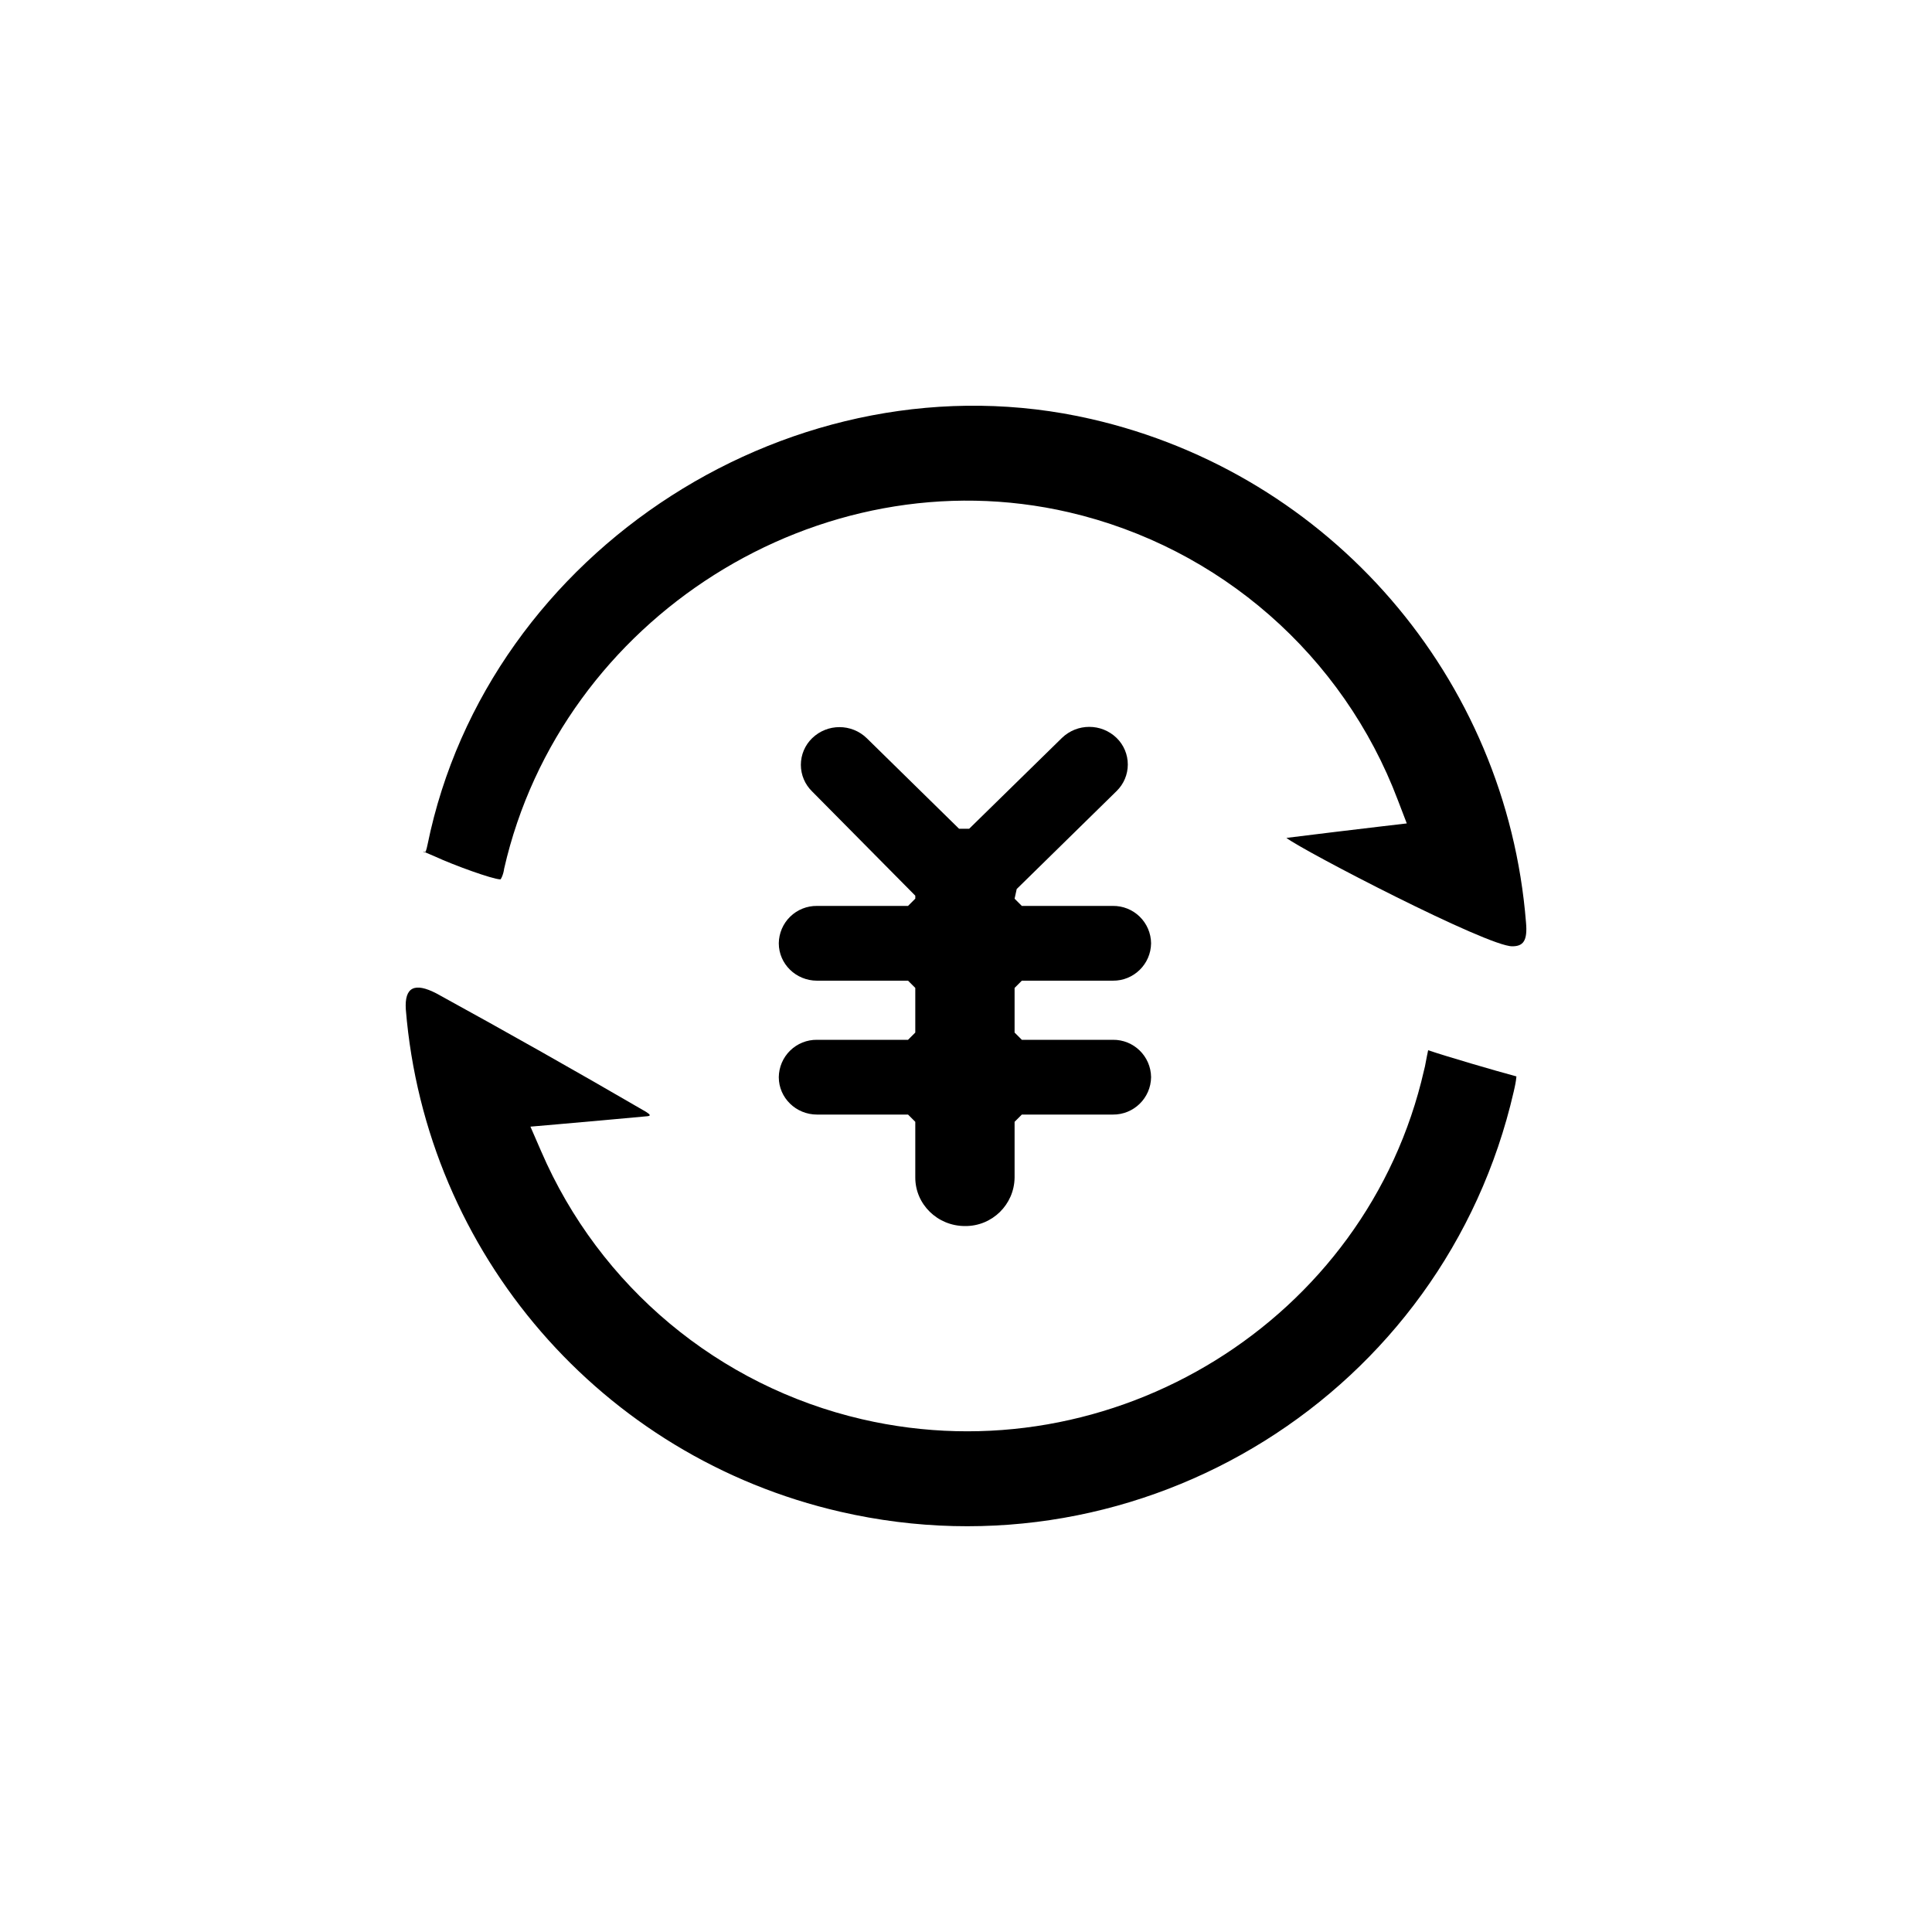
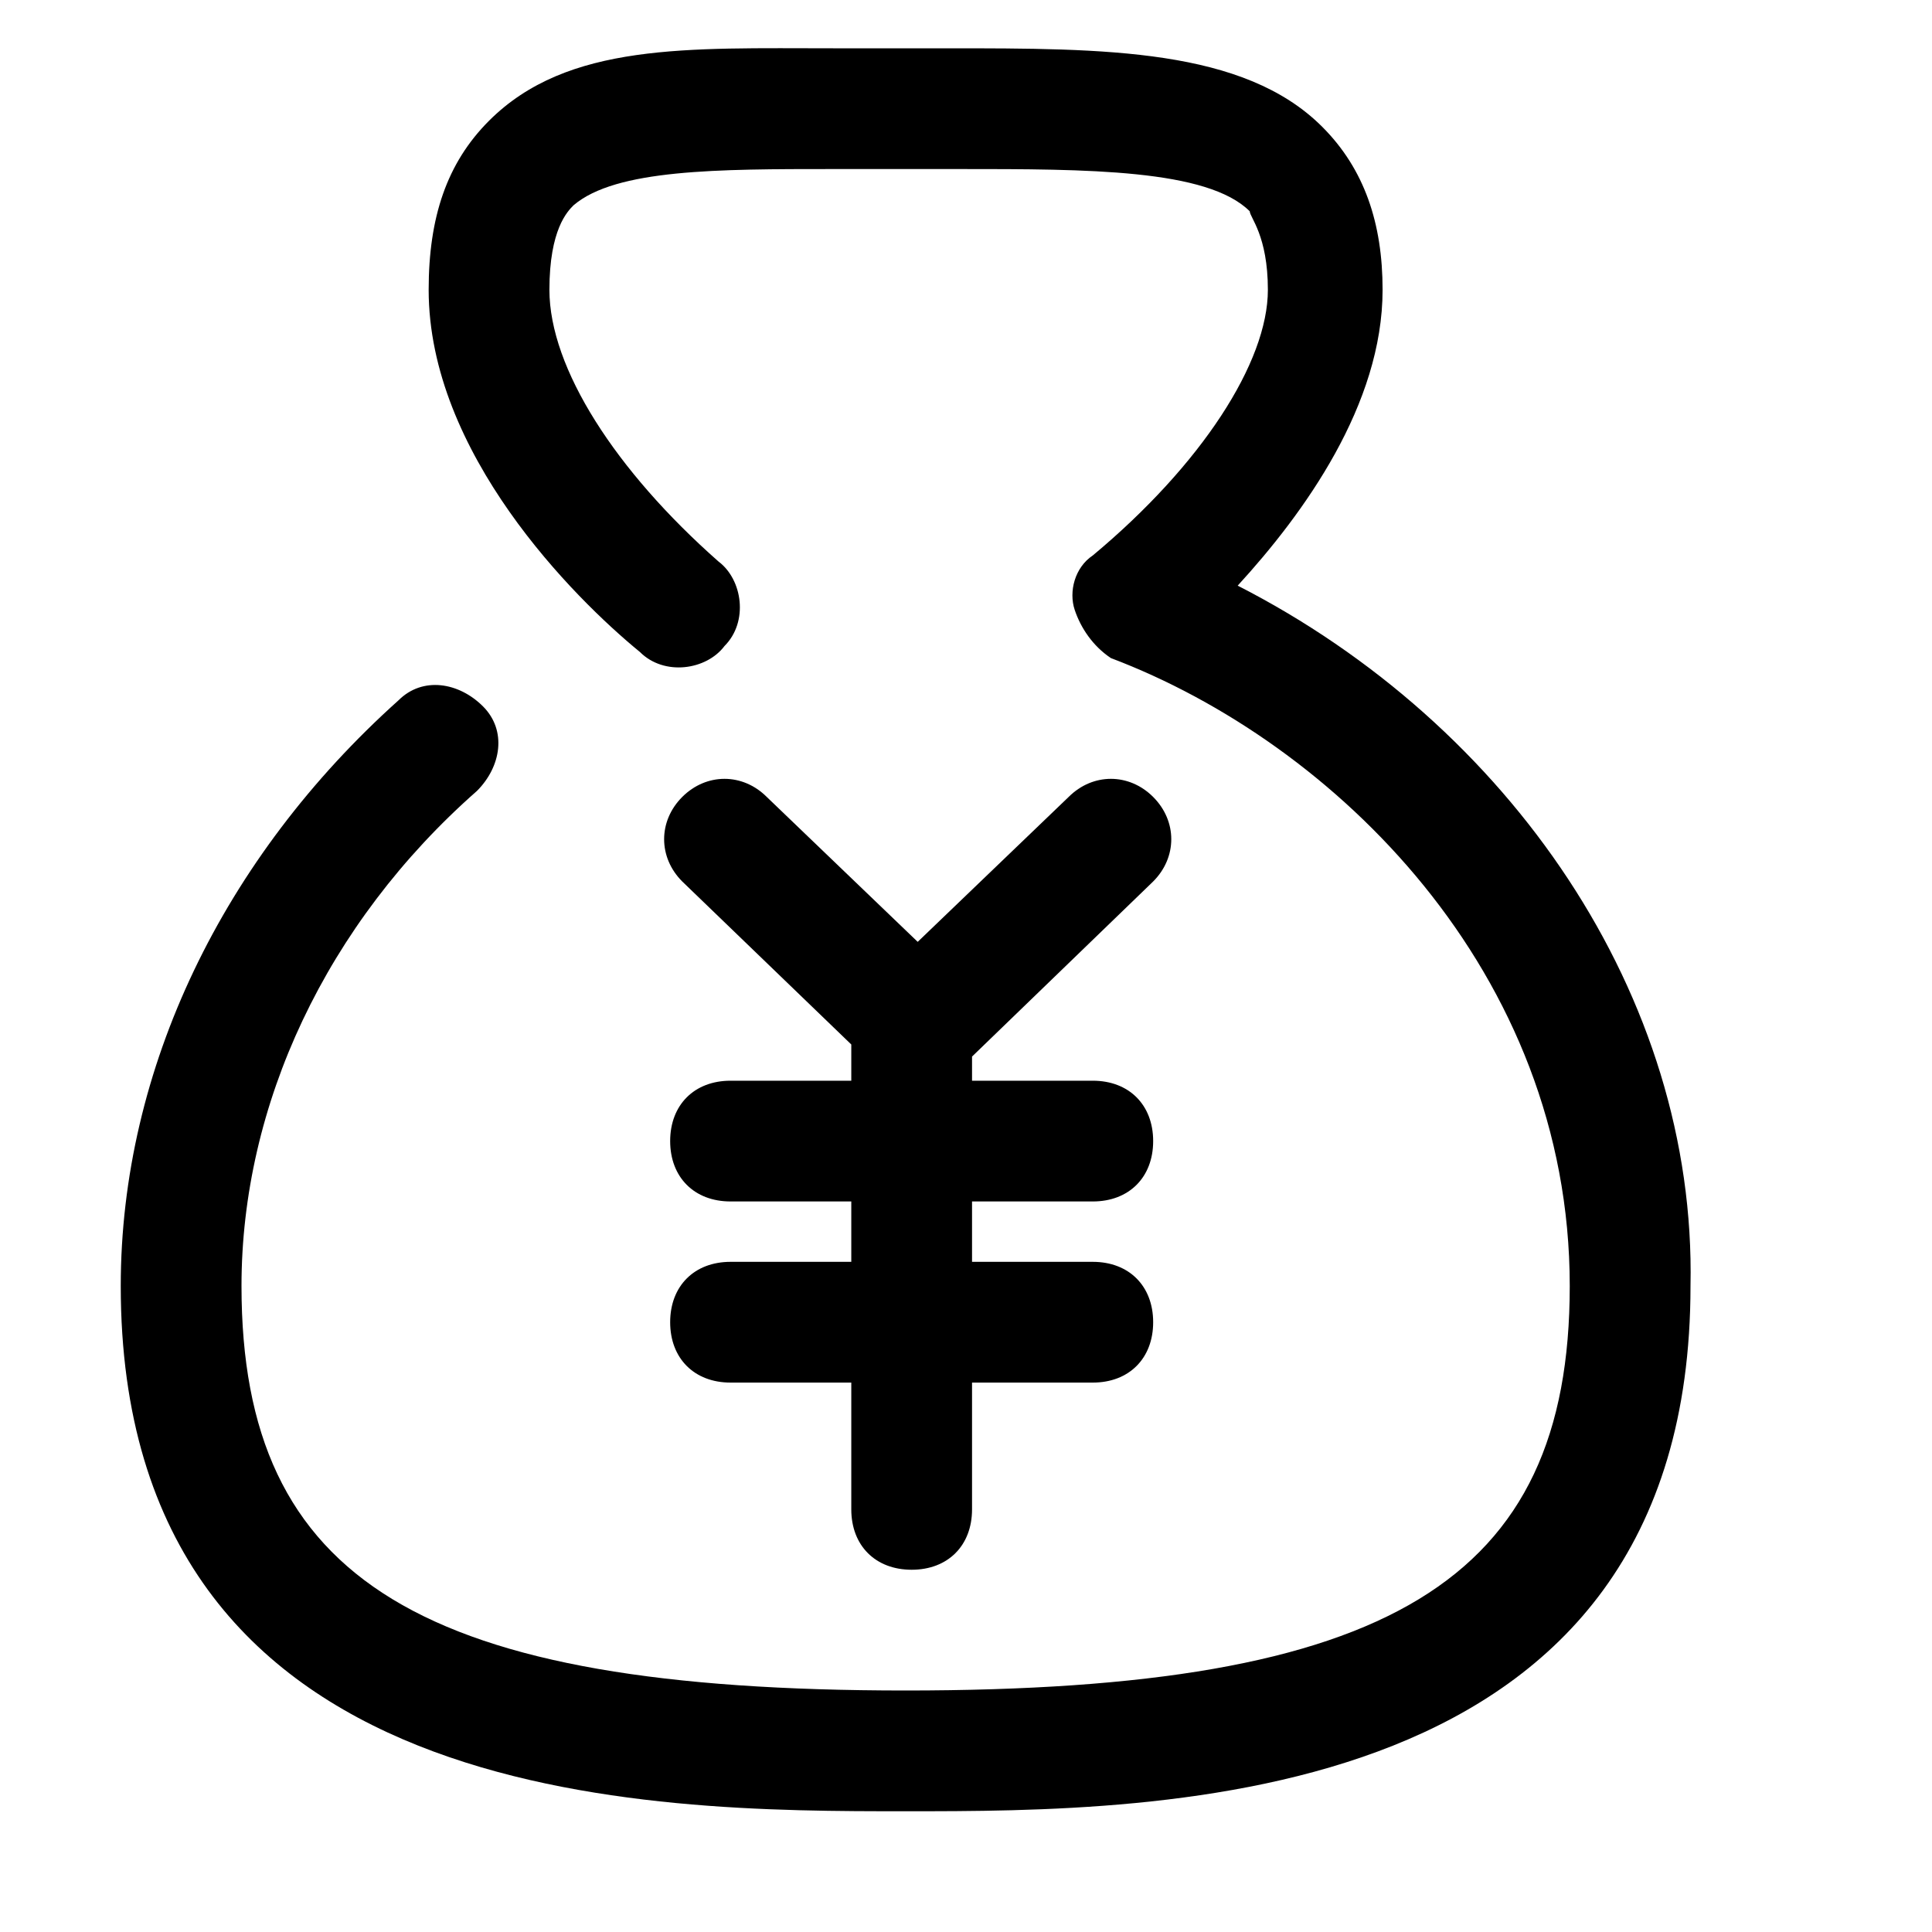
- <svg xmlns="http://www.w3.org/2000/svg" t="1669821425166" class="icon" viewBox="0 0 1024 1024" version="1.1" p-id="3685" width="200" height="200">
-   <path d="M801.536 501.555c5.734 0 8.192-2.816 7.27-12.698a297.984 297.984 0 0 0-230.4-266.752c-156.314-35.942-319.898 69.12-351.795 225.536-1.229 6.042-1.741 3.891-2.458 3.584l5.99 2.56c10.65 4.915 30.822 12.186 34.97 12.288 0.256 0 0.256 0.051 0.819-1.075a16.384 16.384 0 0 0 1.28-4.608c30.31-132.915 167.117-219.494 299.315-188.877a245.914 245.914 0 0 1 174.387 152.627l4.71 12.288-13.107 1.536a7441.408 7441.408 0 0 0-50.688 6.144c8.704 6.758 106.65 57.6 119.706 57.446z" p-id="3686" />
-   <path d="M610.099 570.88a20.019 20.019 0 0 0-20.275-19.763h-48.23l-3.84-3.84v-23.654l3.84-3.84h48.23a20.07 20.07 0 0 0 20.275-19.814 20.019 20.019 0 0 0-20.275-19.814h-48.23l-3.84-3.84 1.126-5.12 52.941-51.917a19.661 19.661 0 0 0 0-28.16 20.838 20.838 0 0 0-28.979 0l-49.152 48.128h-5.376l-48.896-47.974a20.787 20.787 0 0 0-28.979 0 19.661 19.661 0 0 0 0 28.211l54.682 55.245v1.587l-3.84 3.84h-48.23a20.019 20.019 0 0 0-20.275 19.814c0 10.906 9.062 19.814 20.275 19.814H481.28l3.84 3.84v23.654l-3.84 3.84h-48.23a20.019 20.019 0 0 0-20.275 19.814c0 10.906 9.062 19.814 20.275 19.814H481.28l3.84 3.84v29.542c0 14.182 11.776 25.702 26.317 25.702a26.01 26.01 0 0 0 26.317-25.702v-29.542l3.84-3.84h48.23a20.07 20.07 0 0 0 20.275-19.814z" p-id="3687" />
-   <path d="M756.429 559.104l-1.178 6.144-0.512 2.099c-30.157 132.301-165.018 215.654-297.83 184.883a245.709 245.709 0 0 1-170.086-142.029l-5.683-13.056 14.182-1.229a9262.797 9262.797 0 0 0 47.872-4.301c1.638-0.205 1.741-0.717-0.768-2.304a5057.382 5057.382 0 0 0-111.104-62.771c-11.571-5.99-16.998-3.379-16.23 8.499a297.984 297.984 0 0 0 230.4 266.24c160.358 36.864 320.102-62.874 356.813-222.72l0.512-2.304a46.746 46.746 0 0 0 0.666-3.584l0.256-2.15c-11.264-3.021-36.966-10.547-46.797-13.875l-0.512 2.509z" p-id="3688" />
+ <svg xmlns="http://www.w3.org/2000/svg" t="1669869025588" class="icon" viewBox="0 0 1024 1024" version="1.1" p-id="2758" width="200" height="200">
+   <path d="M656 310.4c35.2-38.4 76.8-96 76.8-156.8 0-35.2-9.6-64-32-86.4-41.6-41.6-115.2-41.6-198.4-41.6l-22.4 0c-12.8 0-25.6 0-38.4 0-76.8 0-140.8-3.2-182.4 38.4-22.4 22.4-32 51.2-32 89.6 0 86.4 76.8 163.2 112 192 12.8 12.8 35.2 9.6 44.8-3.2 12.8-12.8 9.6-35.2-3.2-44.8-54.4-48-89.6-102.4-89.6-144 0-32 9.6-41.6 12.8-44.8 22.4-19.2 76.8-19.2 137.6-19.2 12.8 0 25.6 0 41.6 0l25.6 0c67.2 0 131.2 0 153.6 22.4C662.4 115.2 672 124.8 672 153.6c0 38.4-35.2 92.8-92.8 140.8-9.6 6.4-12.8 19.2-9.6 28.8 3.2 9.6 9.6 19.2 19.2 25.6 118.4 44.8 243.2 166.4 243.2 332.8 0 156.8-96 214.4-352 214.4s-352-57.6-352-214.4c0-96 44.8-192 124.8-262.4 12.8-12.8 16-32 3.2-44.8-12.8-12.8-32-16-44.8-3.2-92.8 83.2-147.2 195.2-147.2 310.4 0 278.4 281.6 278.4 416 278.4s416 0 416-278.4C899.2 528 800 384 656 310.4z" p-id="2759" />
+   <path d="M611.2 467.2c12.8-12.8 12.8-32 0-44.8-12.8-12.8-32-12.8-44.8 0l-80 76.8-80-76.8c-12.8-12.8-32-12.8-44.8 0-12.8 12.8-12.8 32 0 44.8l89.6 86.4 0 19.2-64 0c-19.2 0-32 12.8-32 32s12.8 32 32 32l64 0 0 32-64 0c-19.2 0-32 12.8-32 32s12.8 32 32 32l64 0L451.2 800c0 19.2 12.8 32 32 32s32-12.8 32-32l0-67.2 64 0c19.2 0 32-12.8 32-32s-12.8-32-32-32l-64 0 0-32 64 0c19.2 0 32-12.8 32-32s-12.8-32-32-32l-64 0 0-12.8L611.2 467.2z" p-id="2760" />
</svg>
